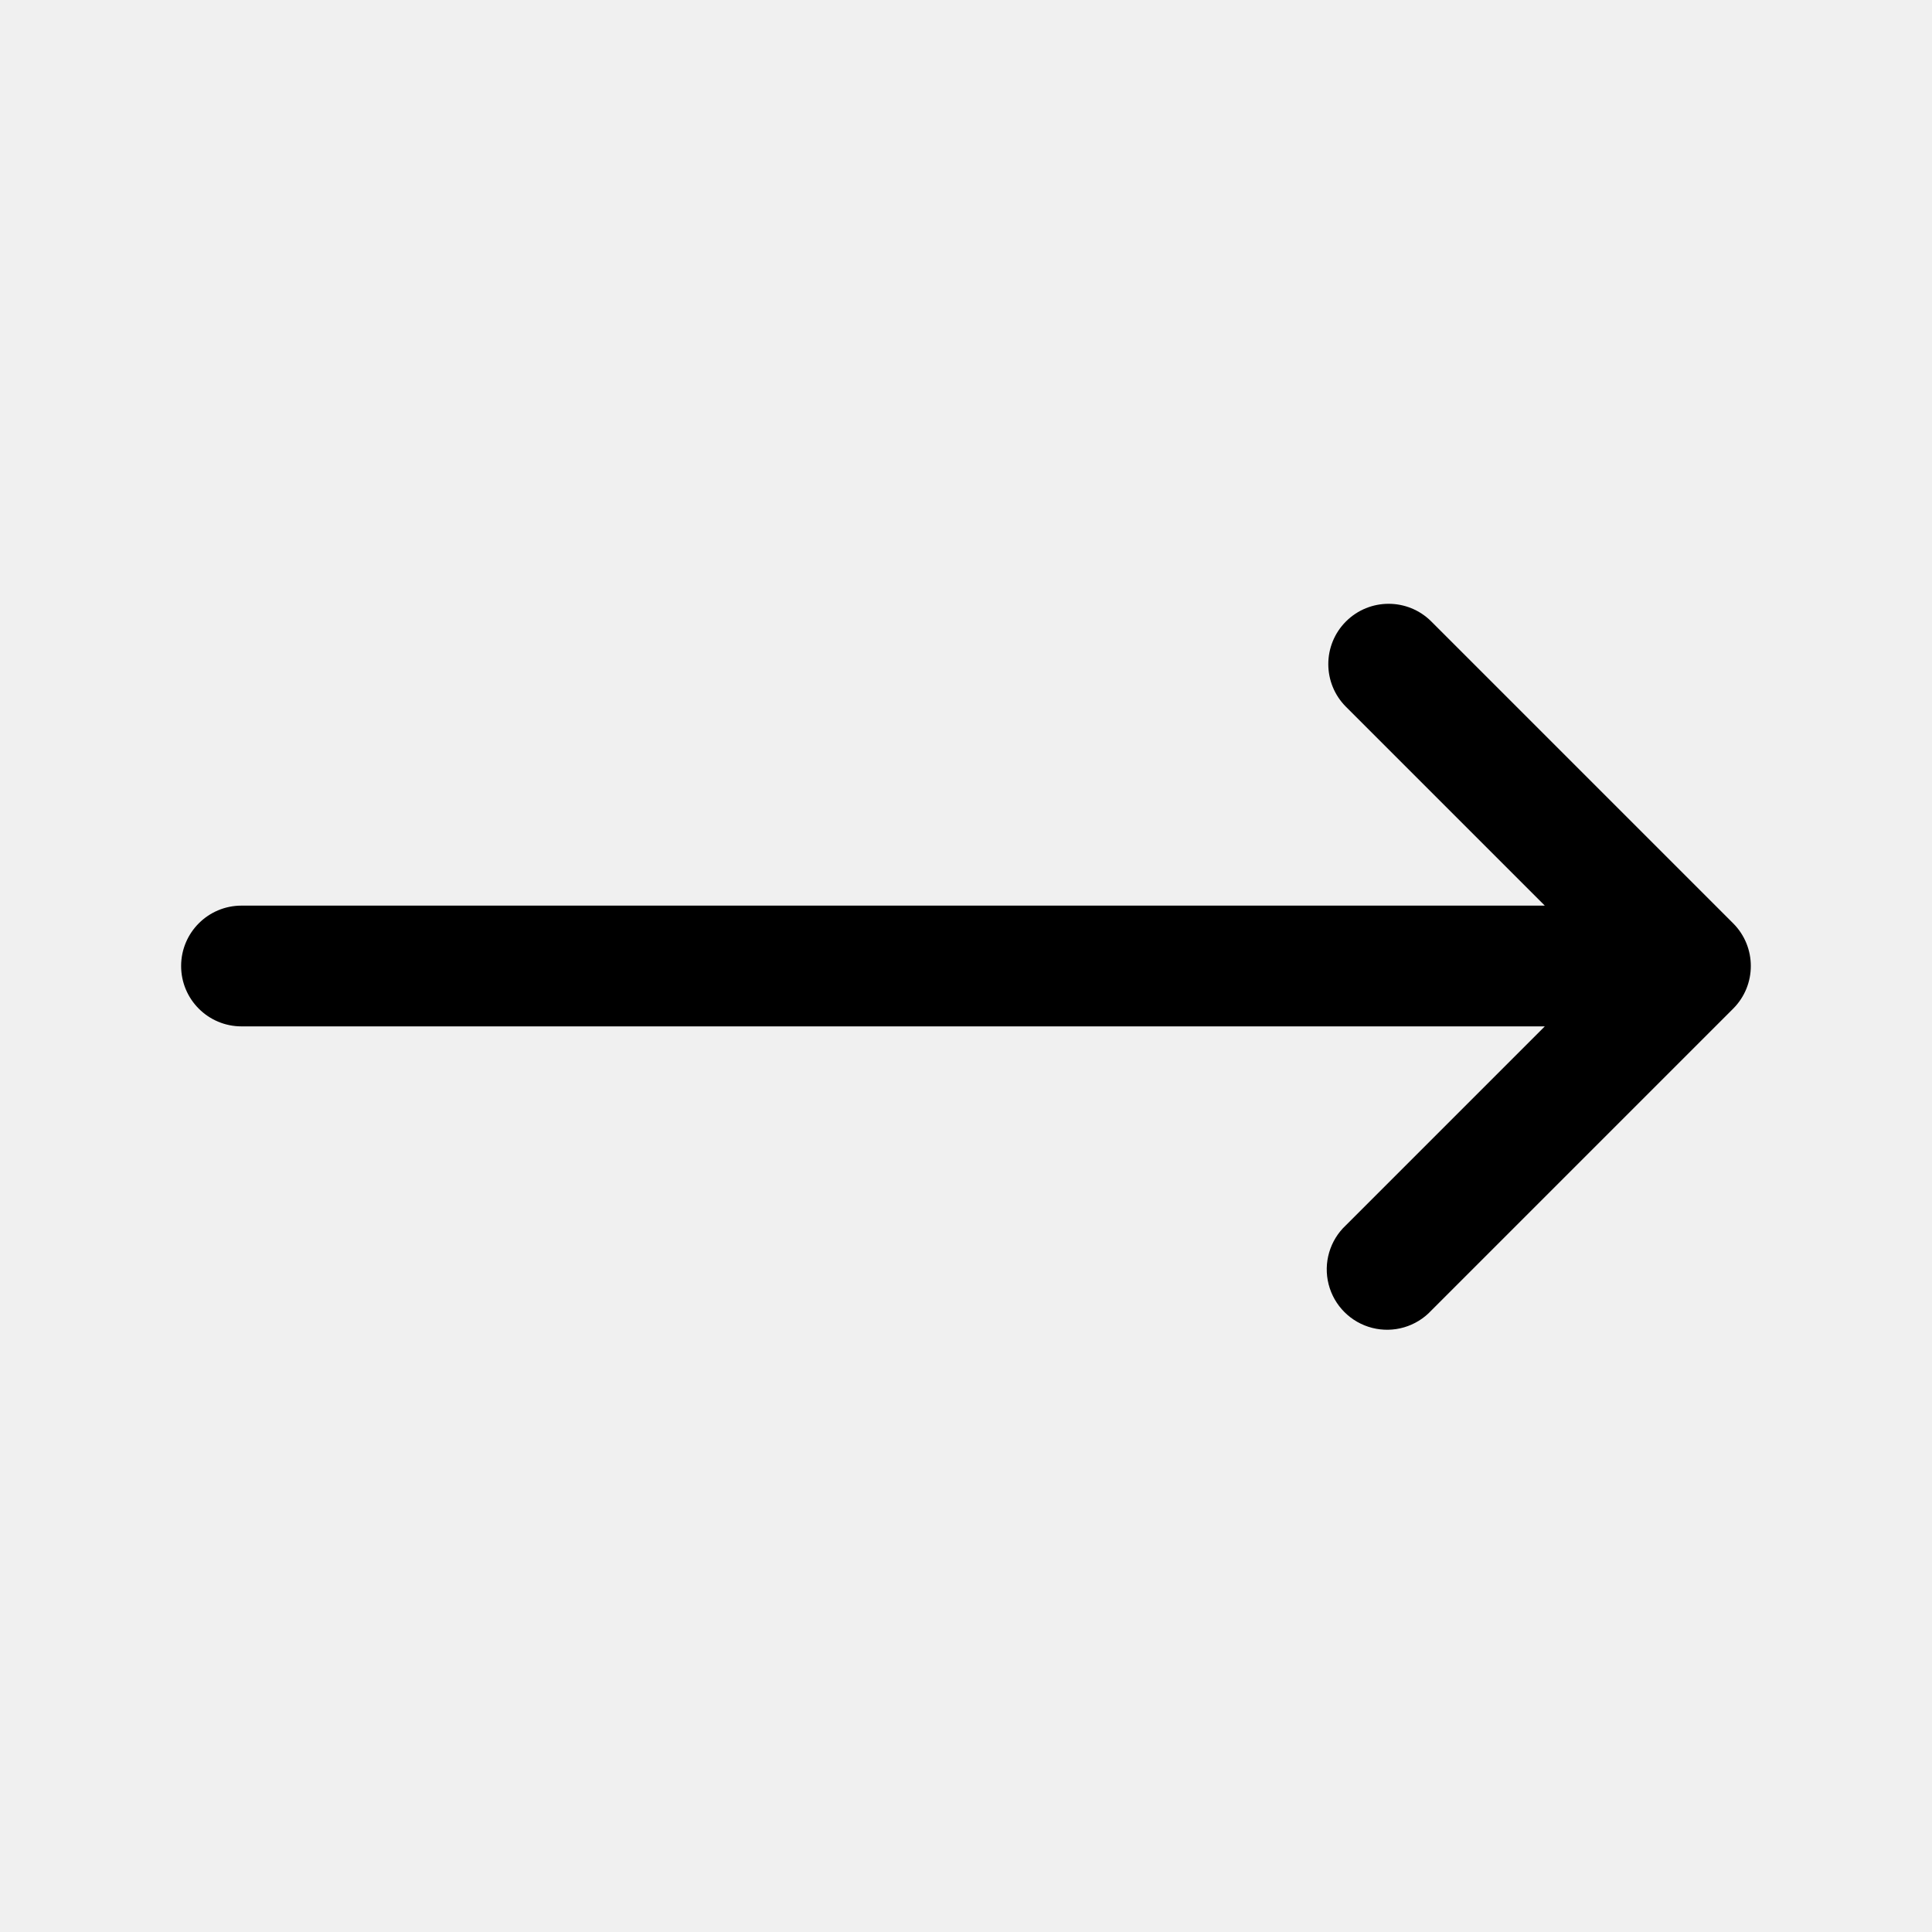
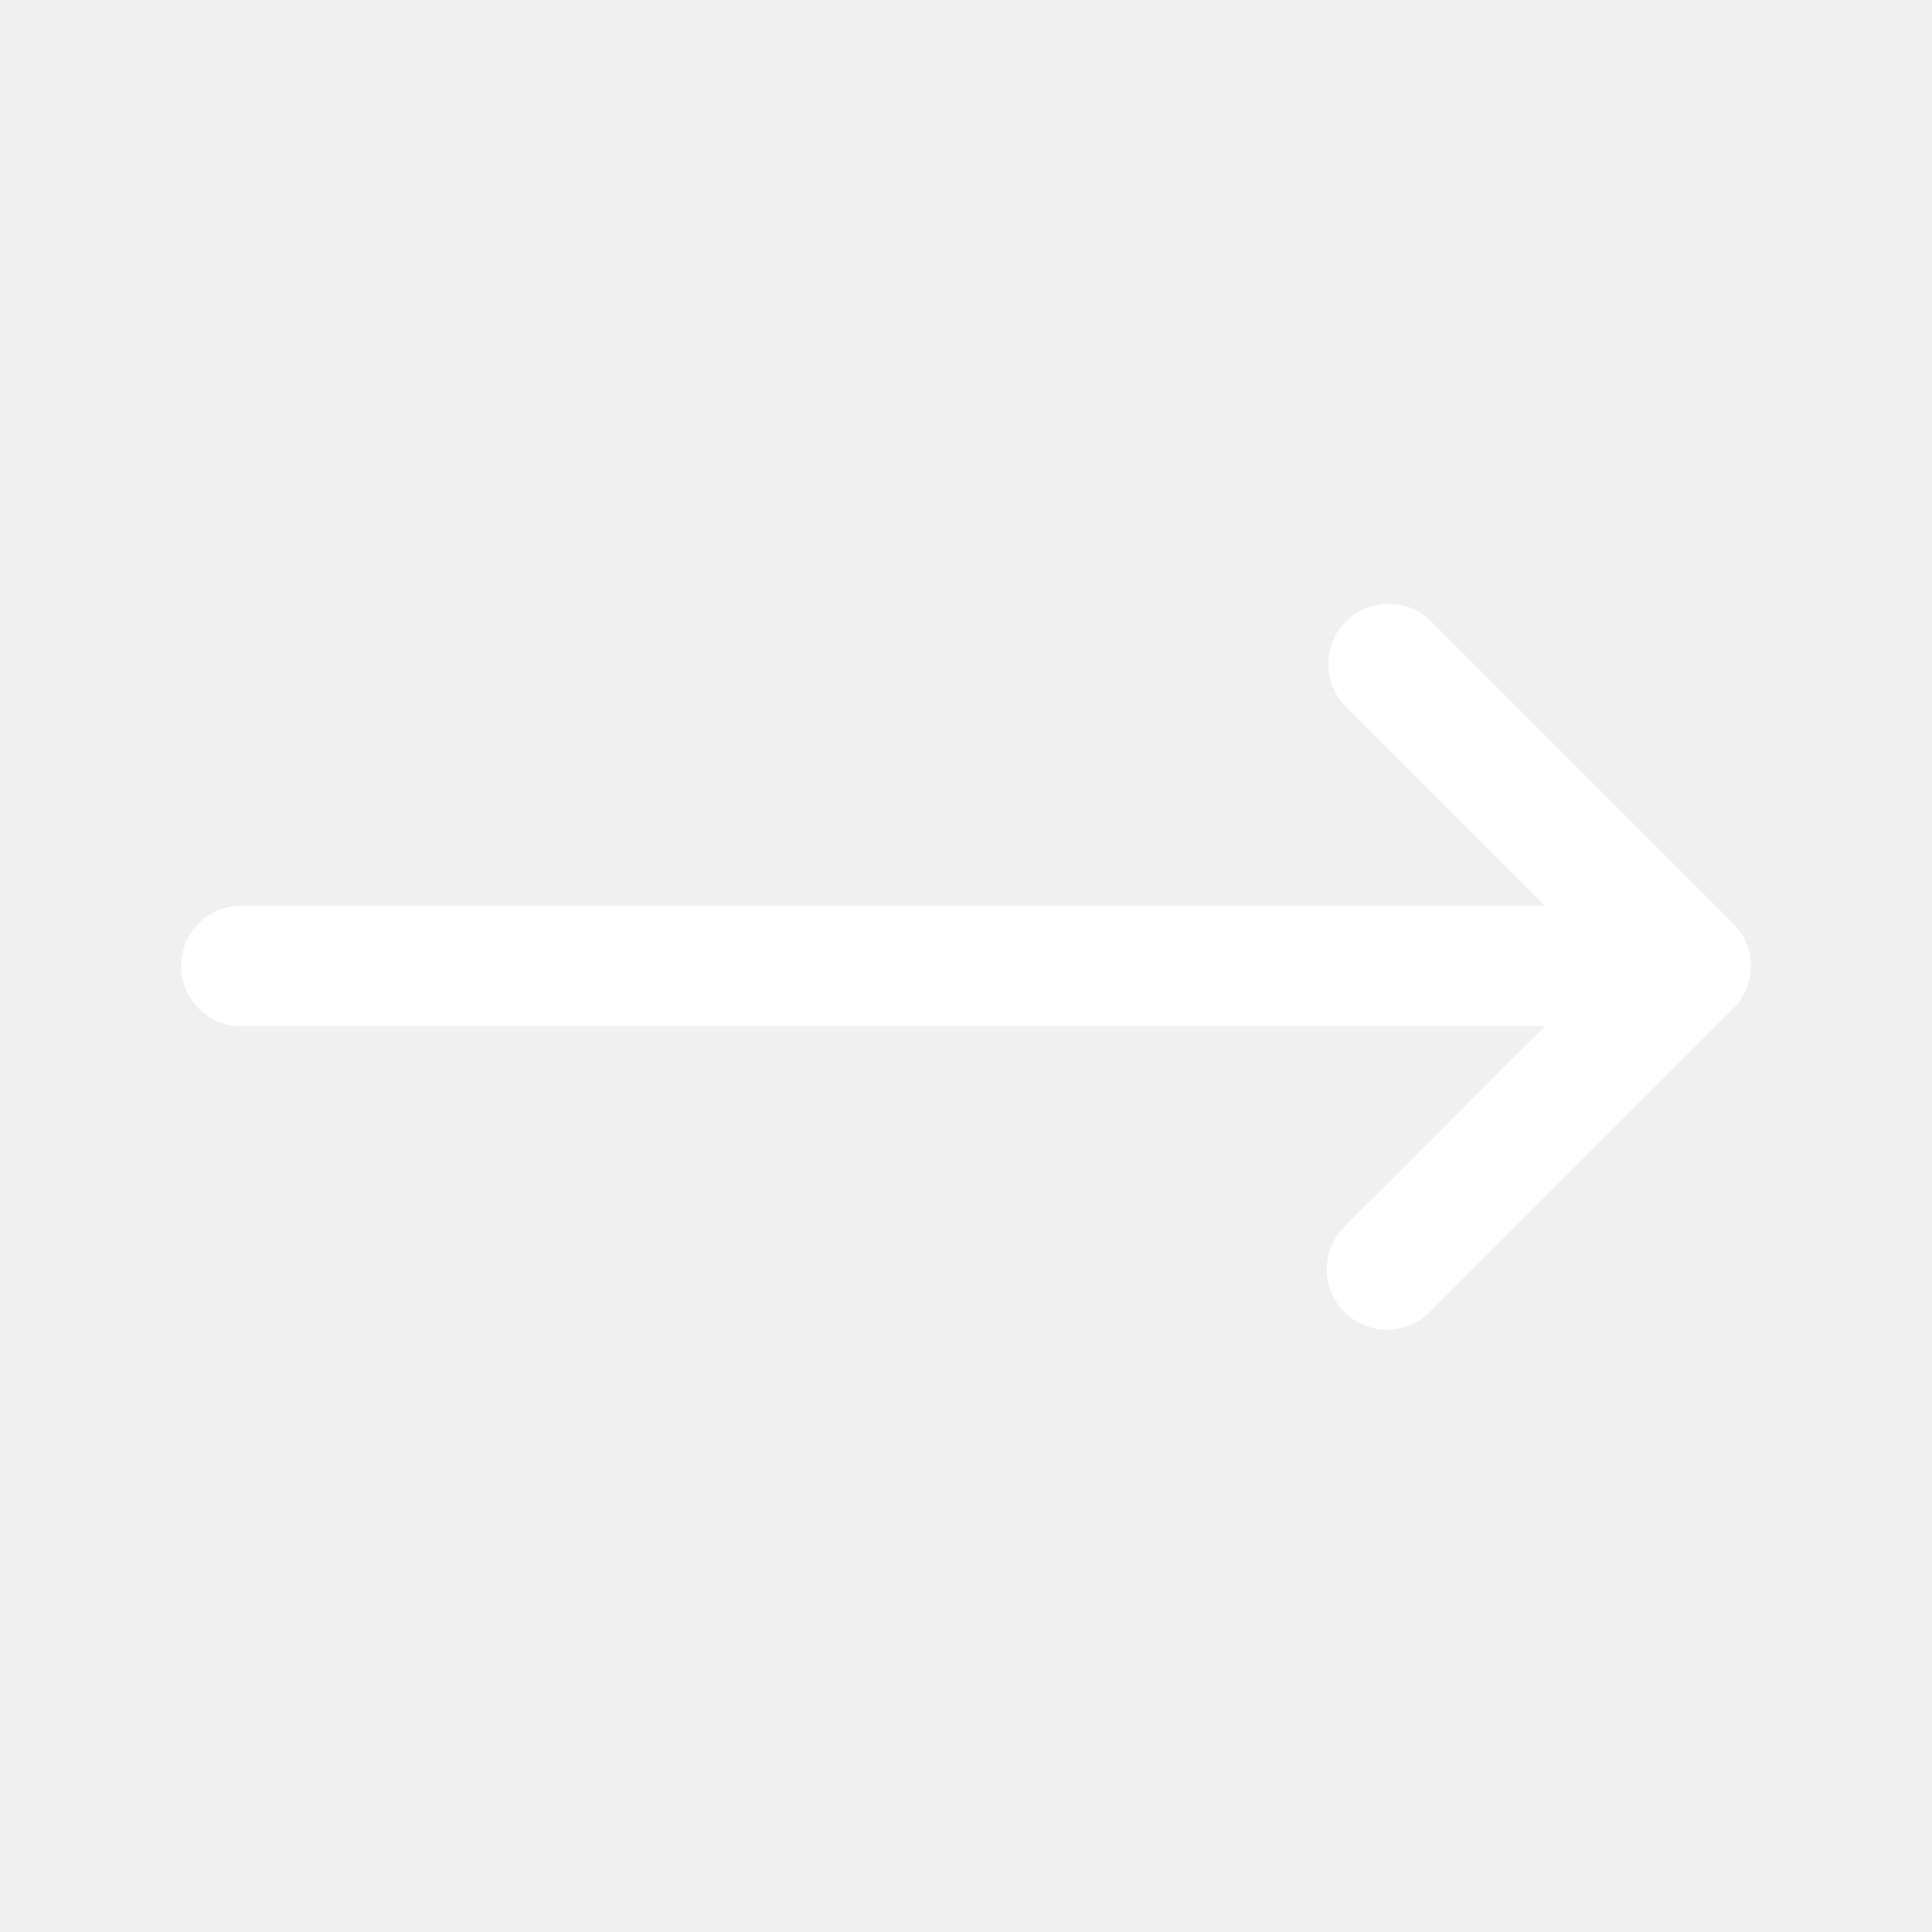
- <svg xmlns="http://www.w3.org/2000/svg" viewBox="0 0 24 24" fill="#000" class="size-6">
+ <svg xmlns="http://www.w3.org/2000/svg" viewBox="0 0 24 24" fill="#fff" class="size-6">
  <path fill-rule="evenodd" d="M16.72 7.72a.75.75 0 0 1 1.06 0l3.75 3.75a.75.75 0 0 1 0 1.06l-3.75 3.75a.75.75 0 1 1-1.06-1.06l2.47-2.47H3a.75.75 0 0 1 0-1.5h16.19l-2.47-2.47a.75.75 0 0 1 0-1.06Z" clip-rule="evenodd" />
</svg>
